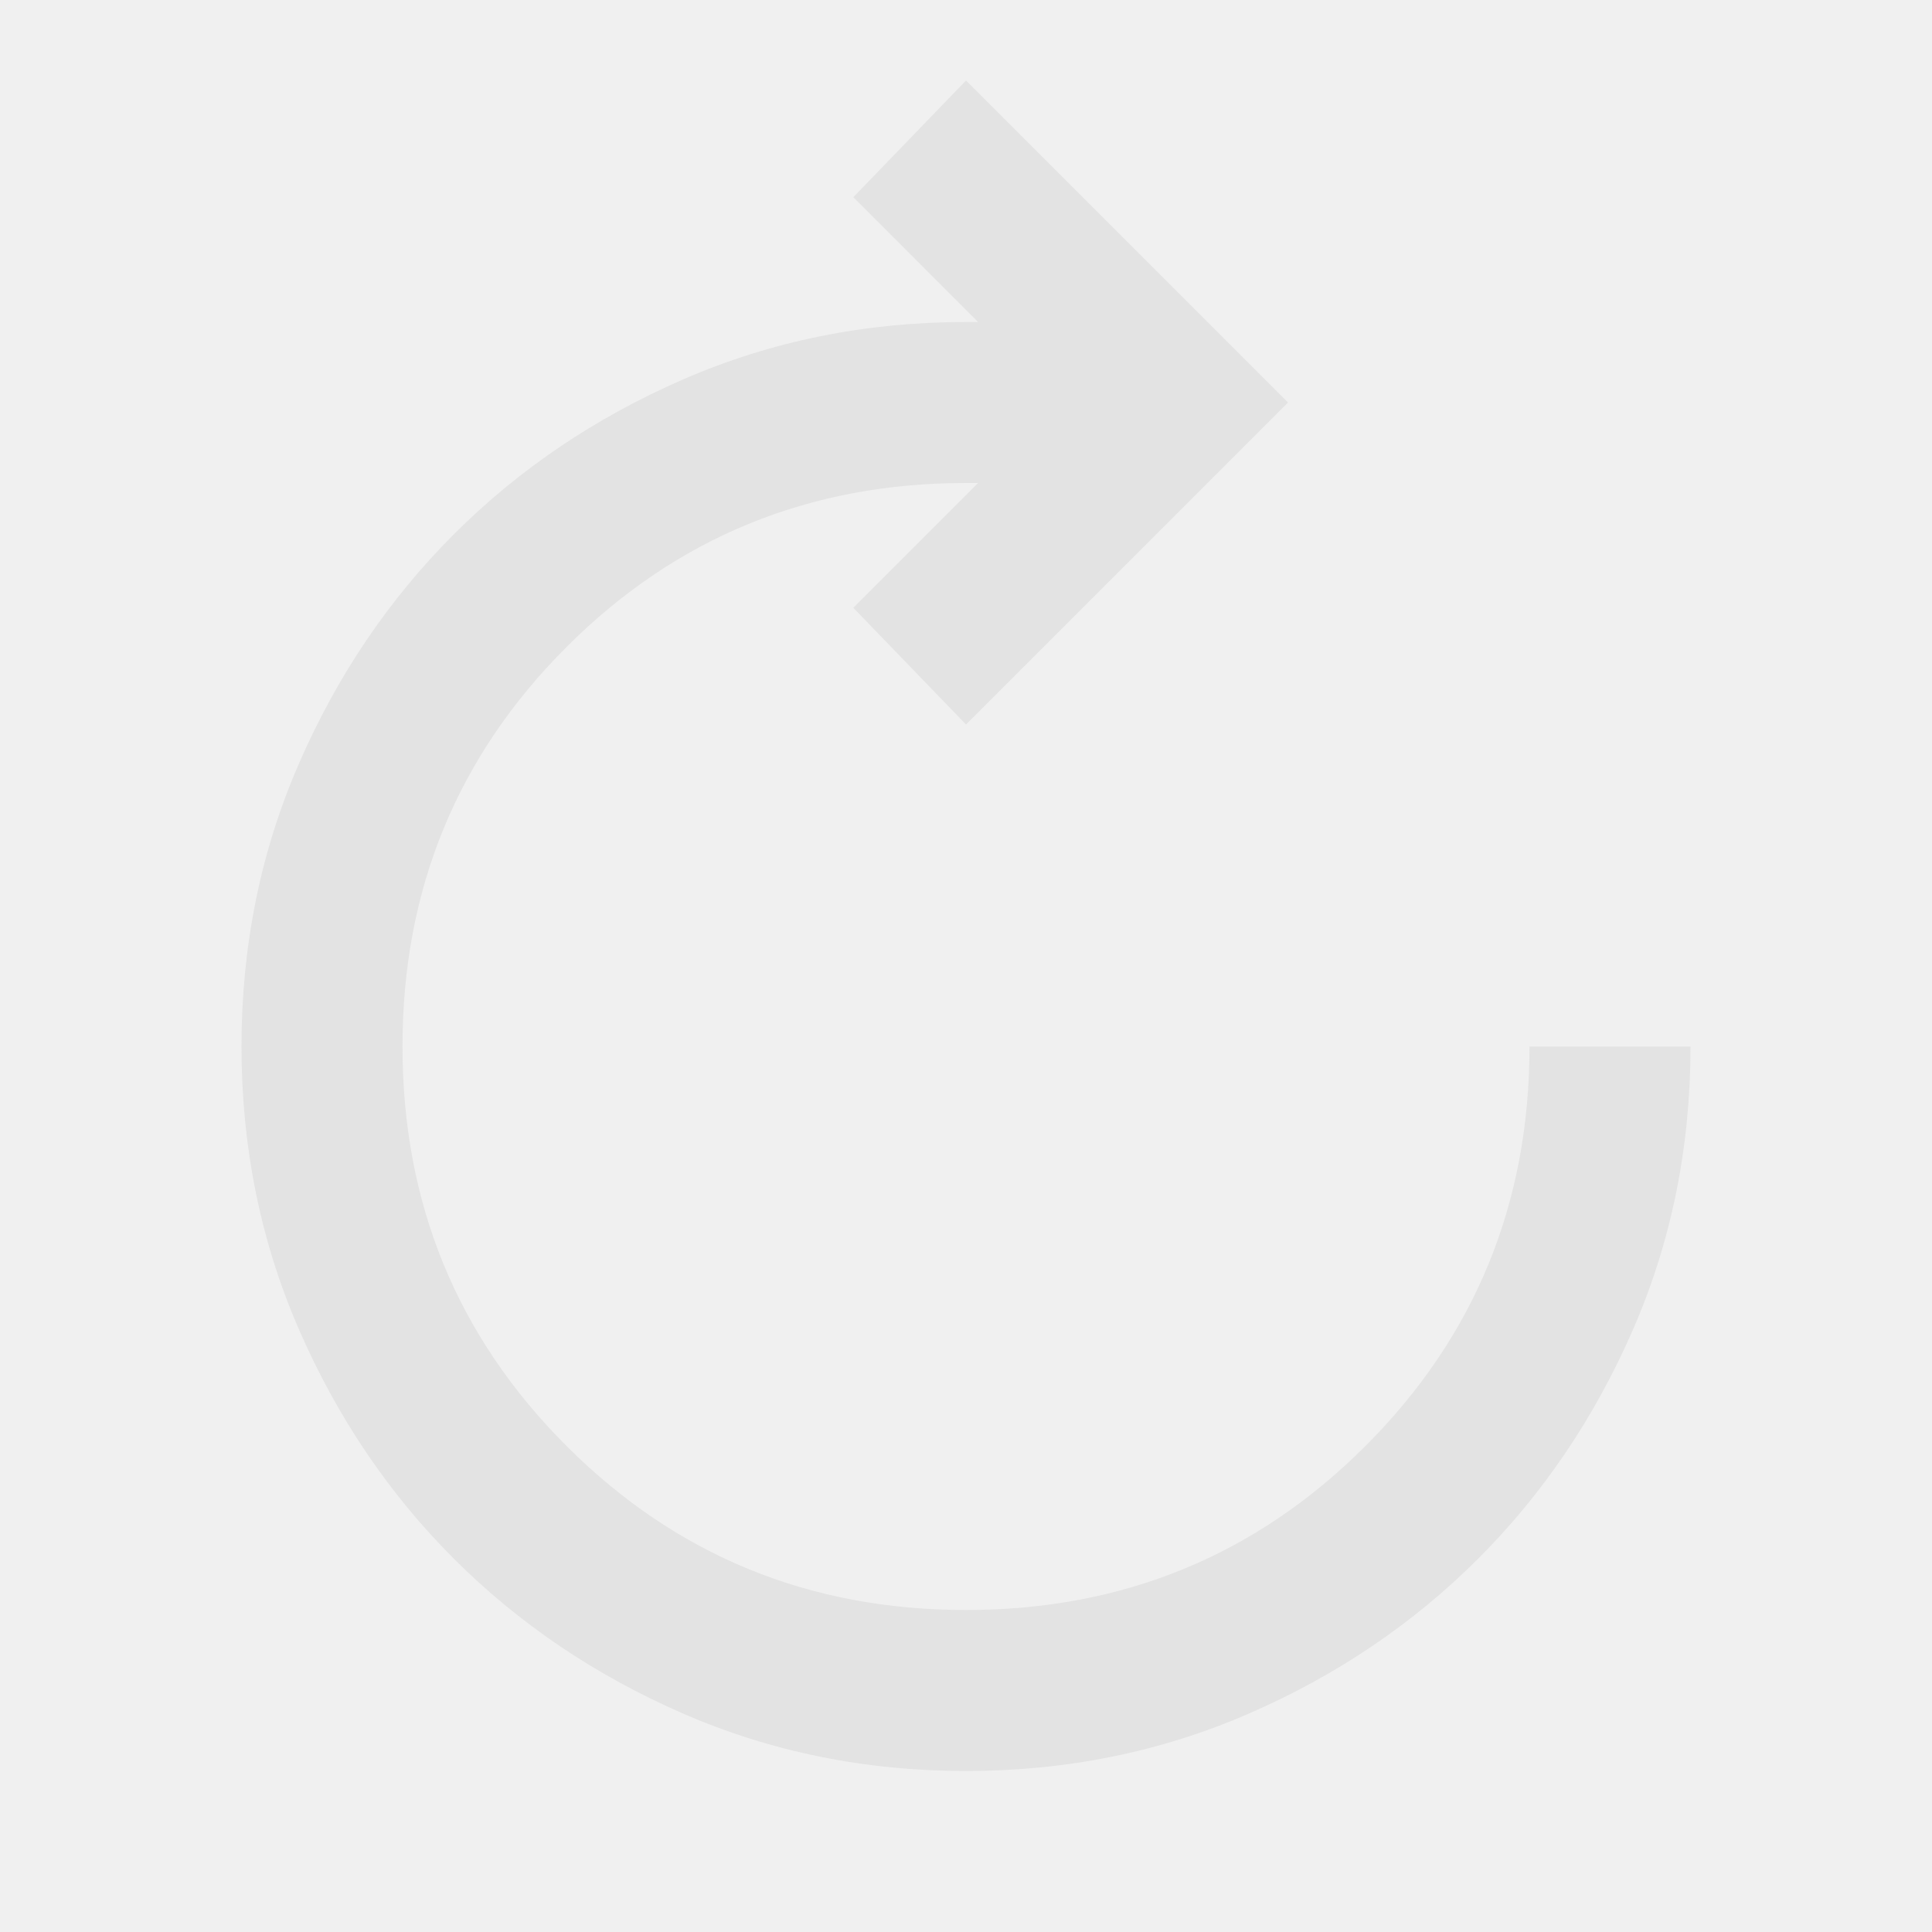
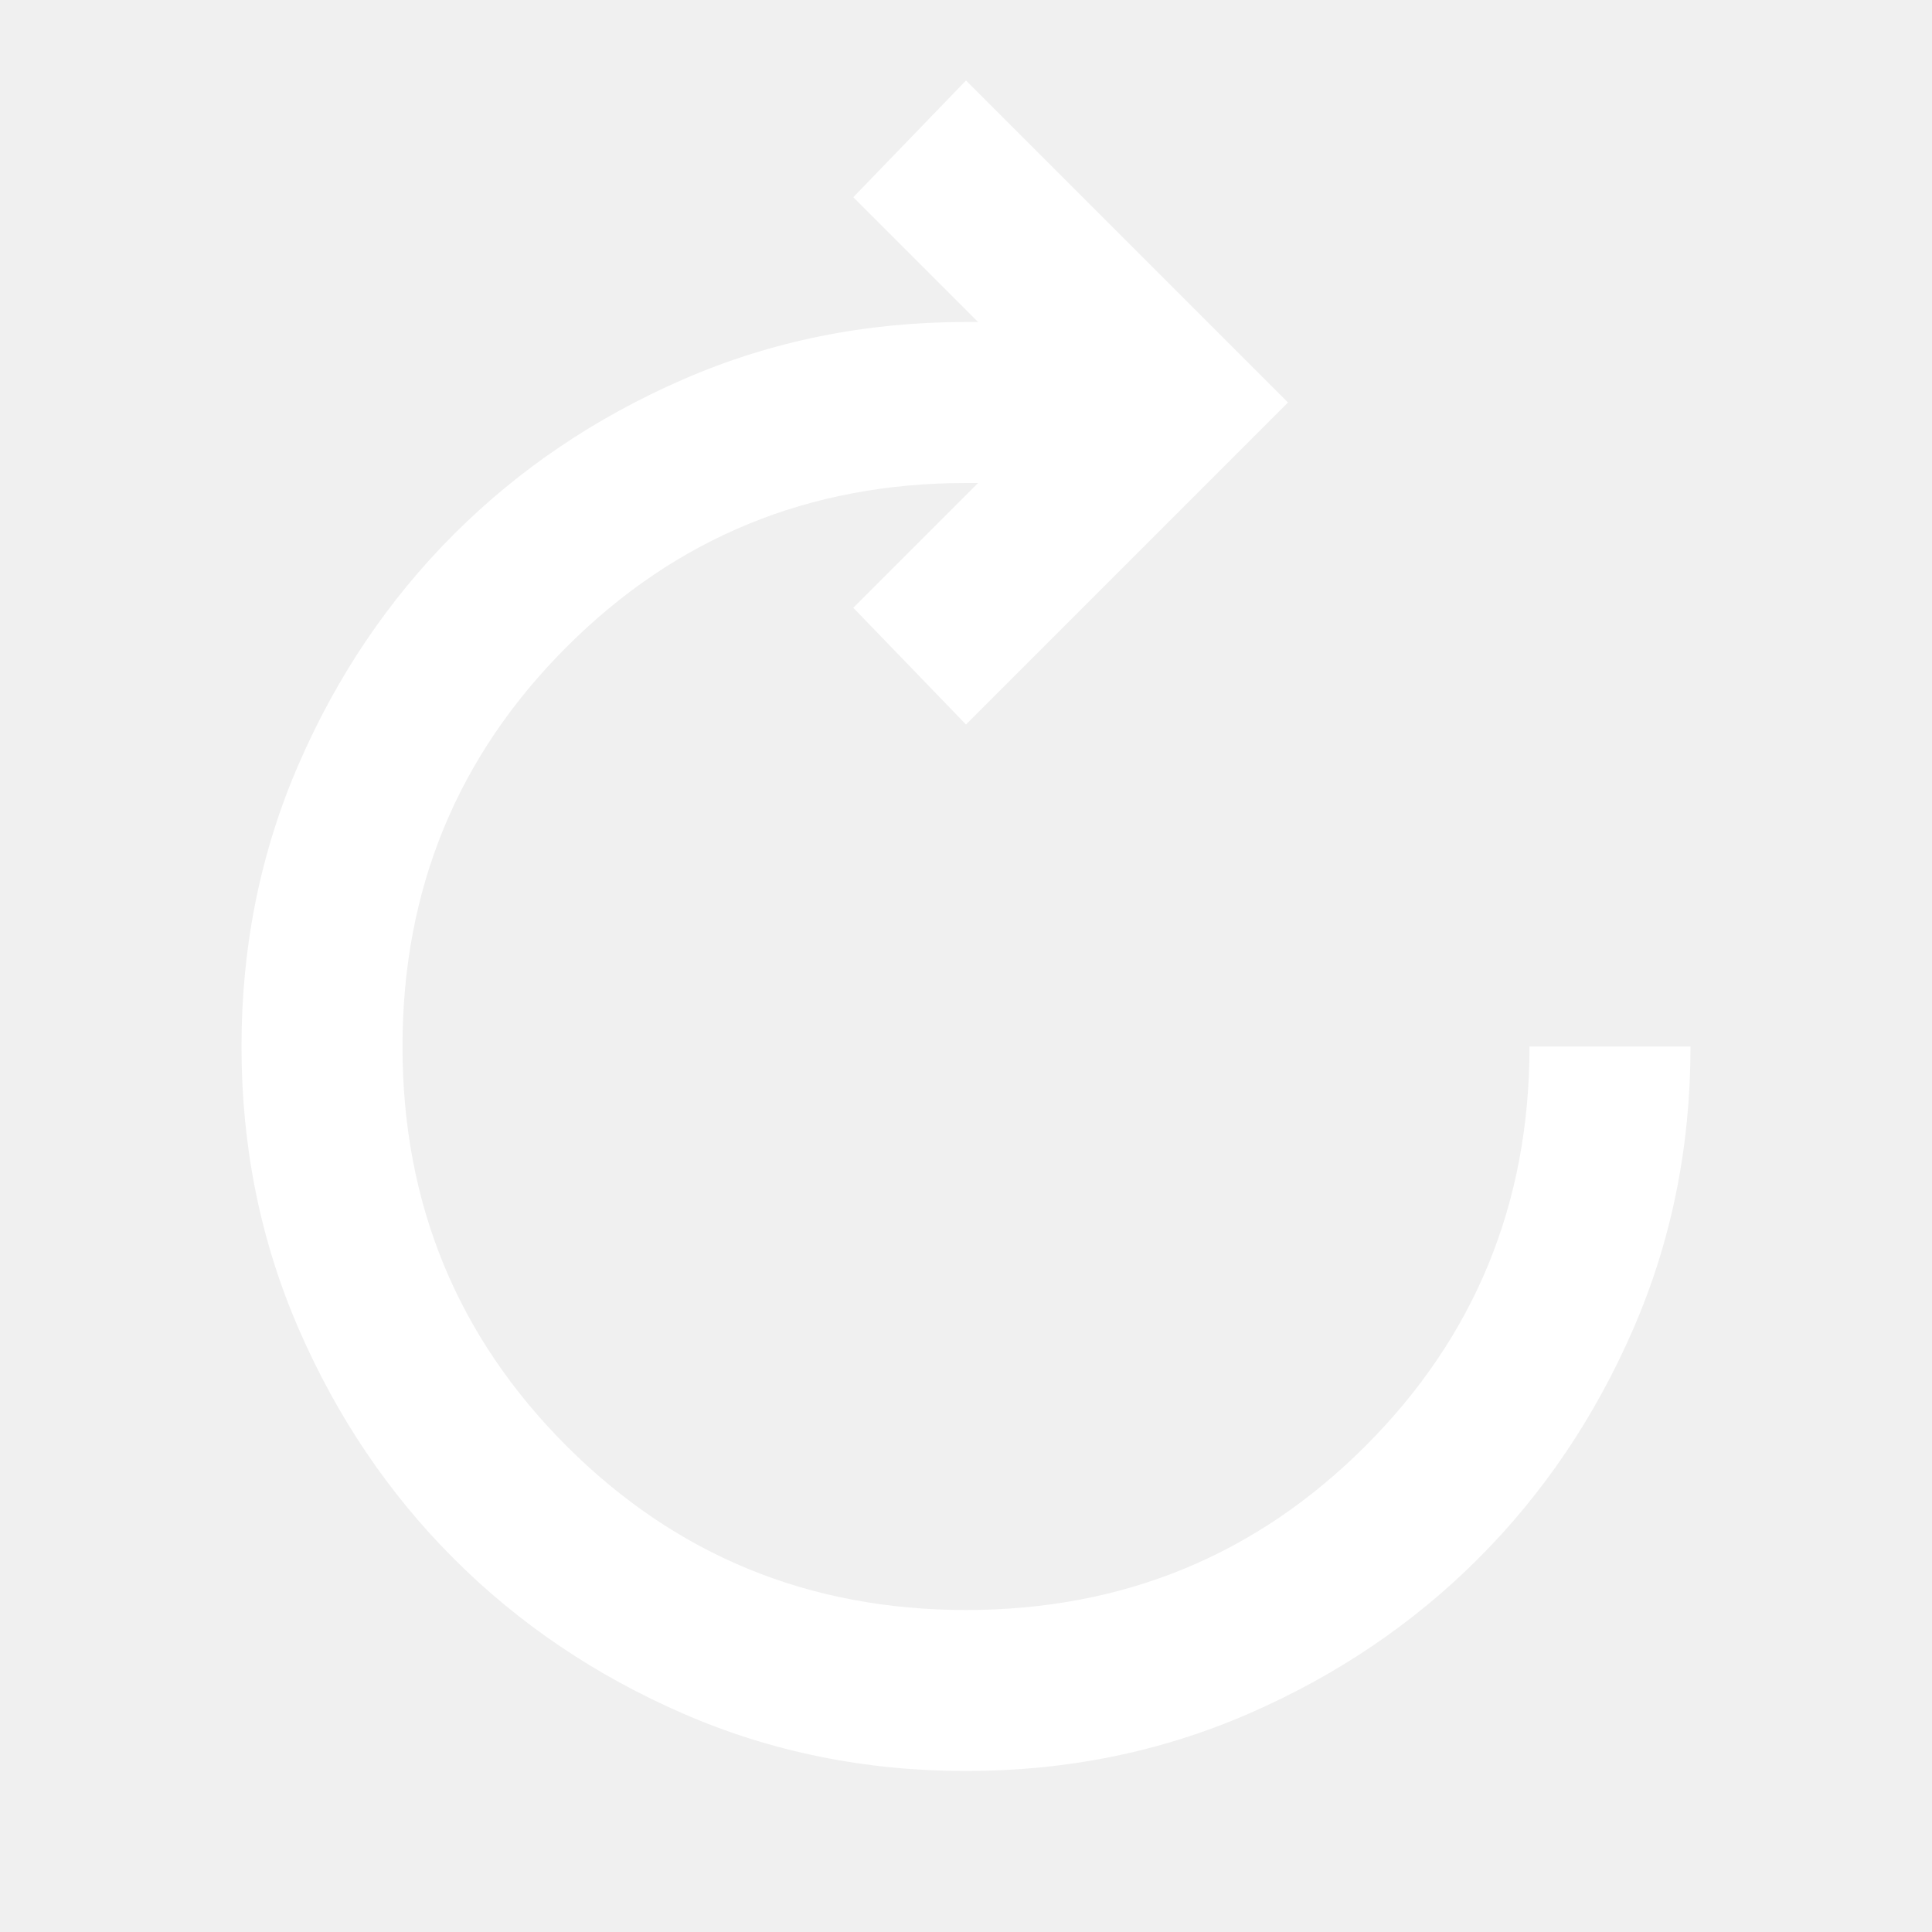
- <svg xmlns="http://www.w3.org/2000/svg" height="24px" viewBox="0 -960 960 960" width="24px" fill="#e3e3e3">
+ <svg xmlns="http://www.w3.org/2000/svg" height="24px" viewBox="0 -960 960 960" width="24px" fill="white">
  <path d="M339.5-108.5q-65.5-28.5-114-77t-77-114Q120-365 120-440t28.5-140.5q28.5-65.5 77-114t114-77Q405-800 480-800h6l-62-62 56-58 160 160-160 160-56-58 62-62h-6q-117 0-198.5 81.5T200-440q0 117 81.5 198.5T480-160q117 0 198.5-81.5T760-440h80q0 75-28.5 140.5t-77 114q-48.5 48.5-114 77T480-80q-75 0-140.5-28.5Z" />
</svg>
